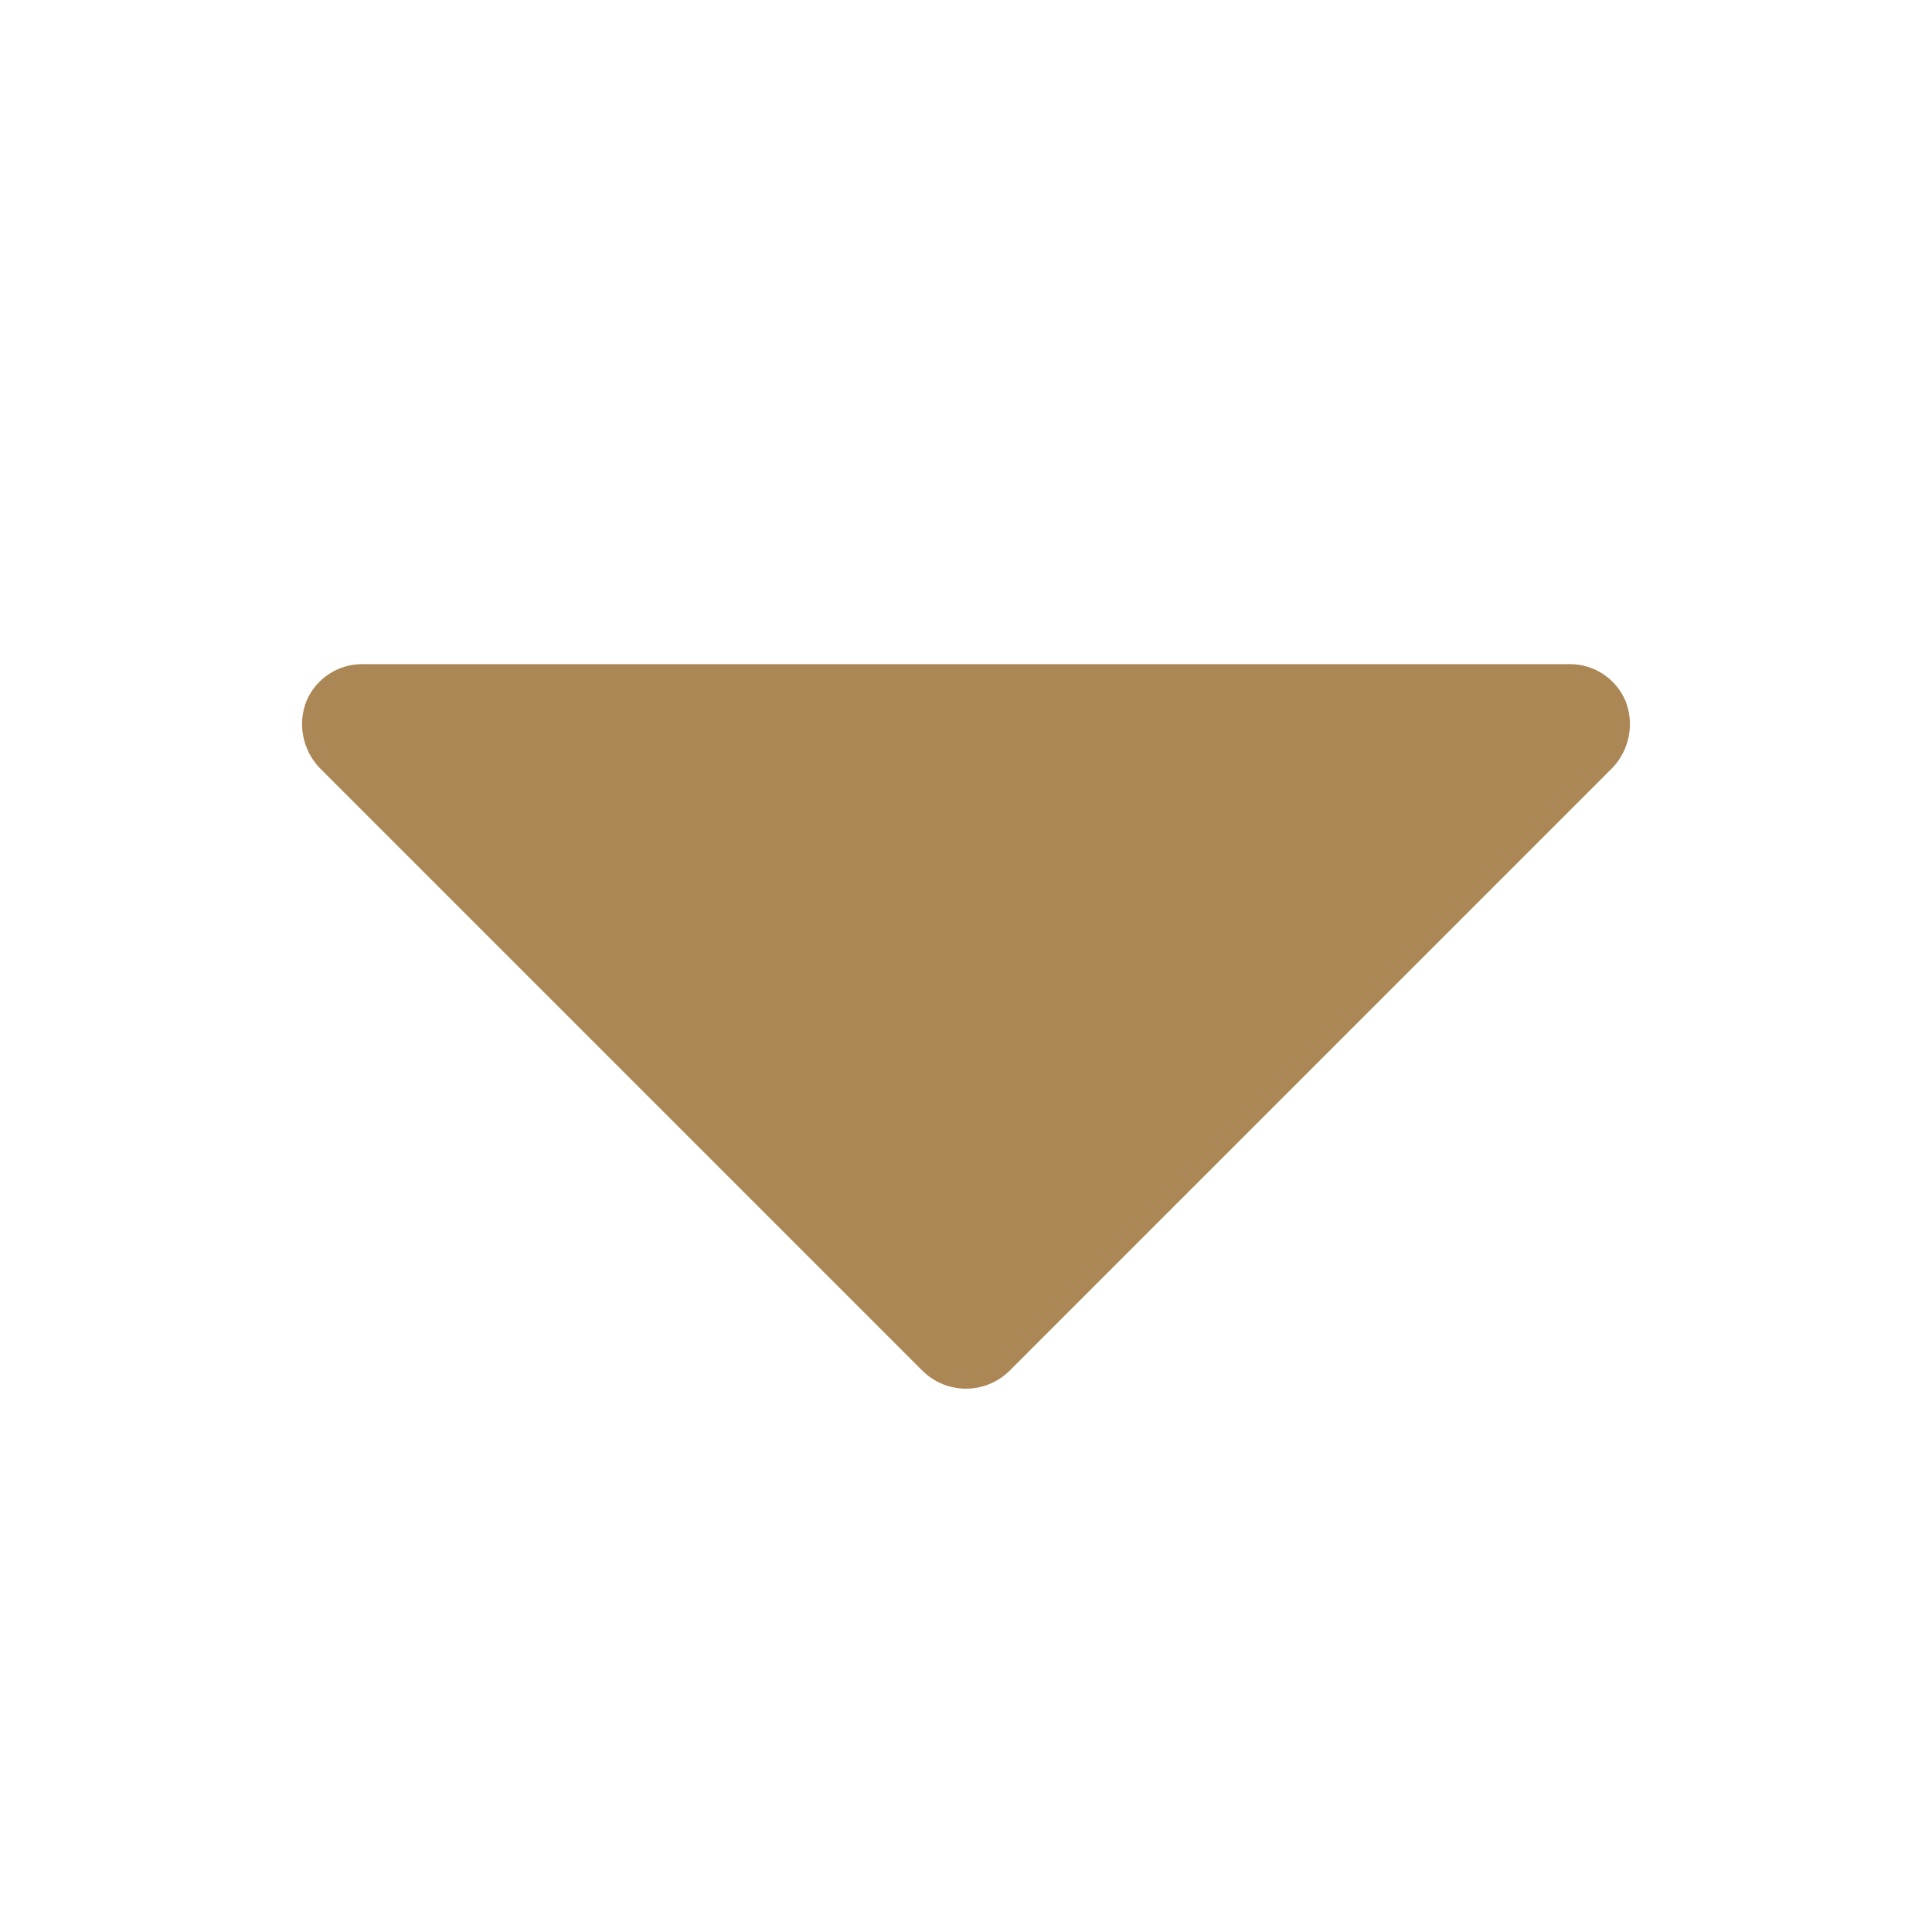
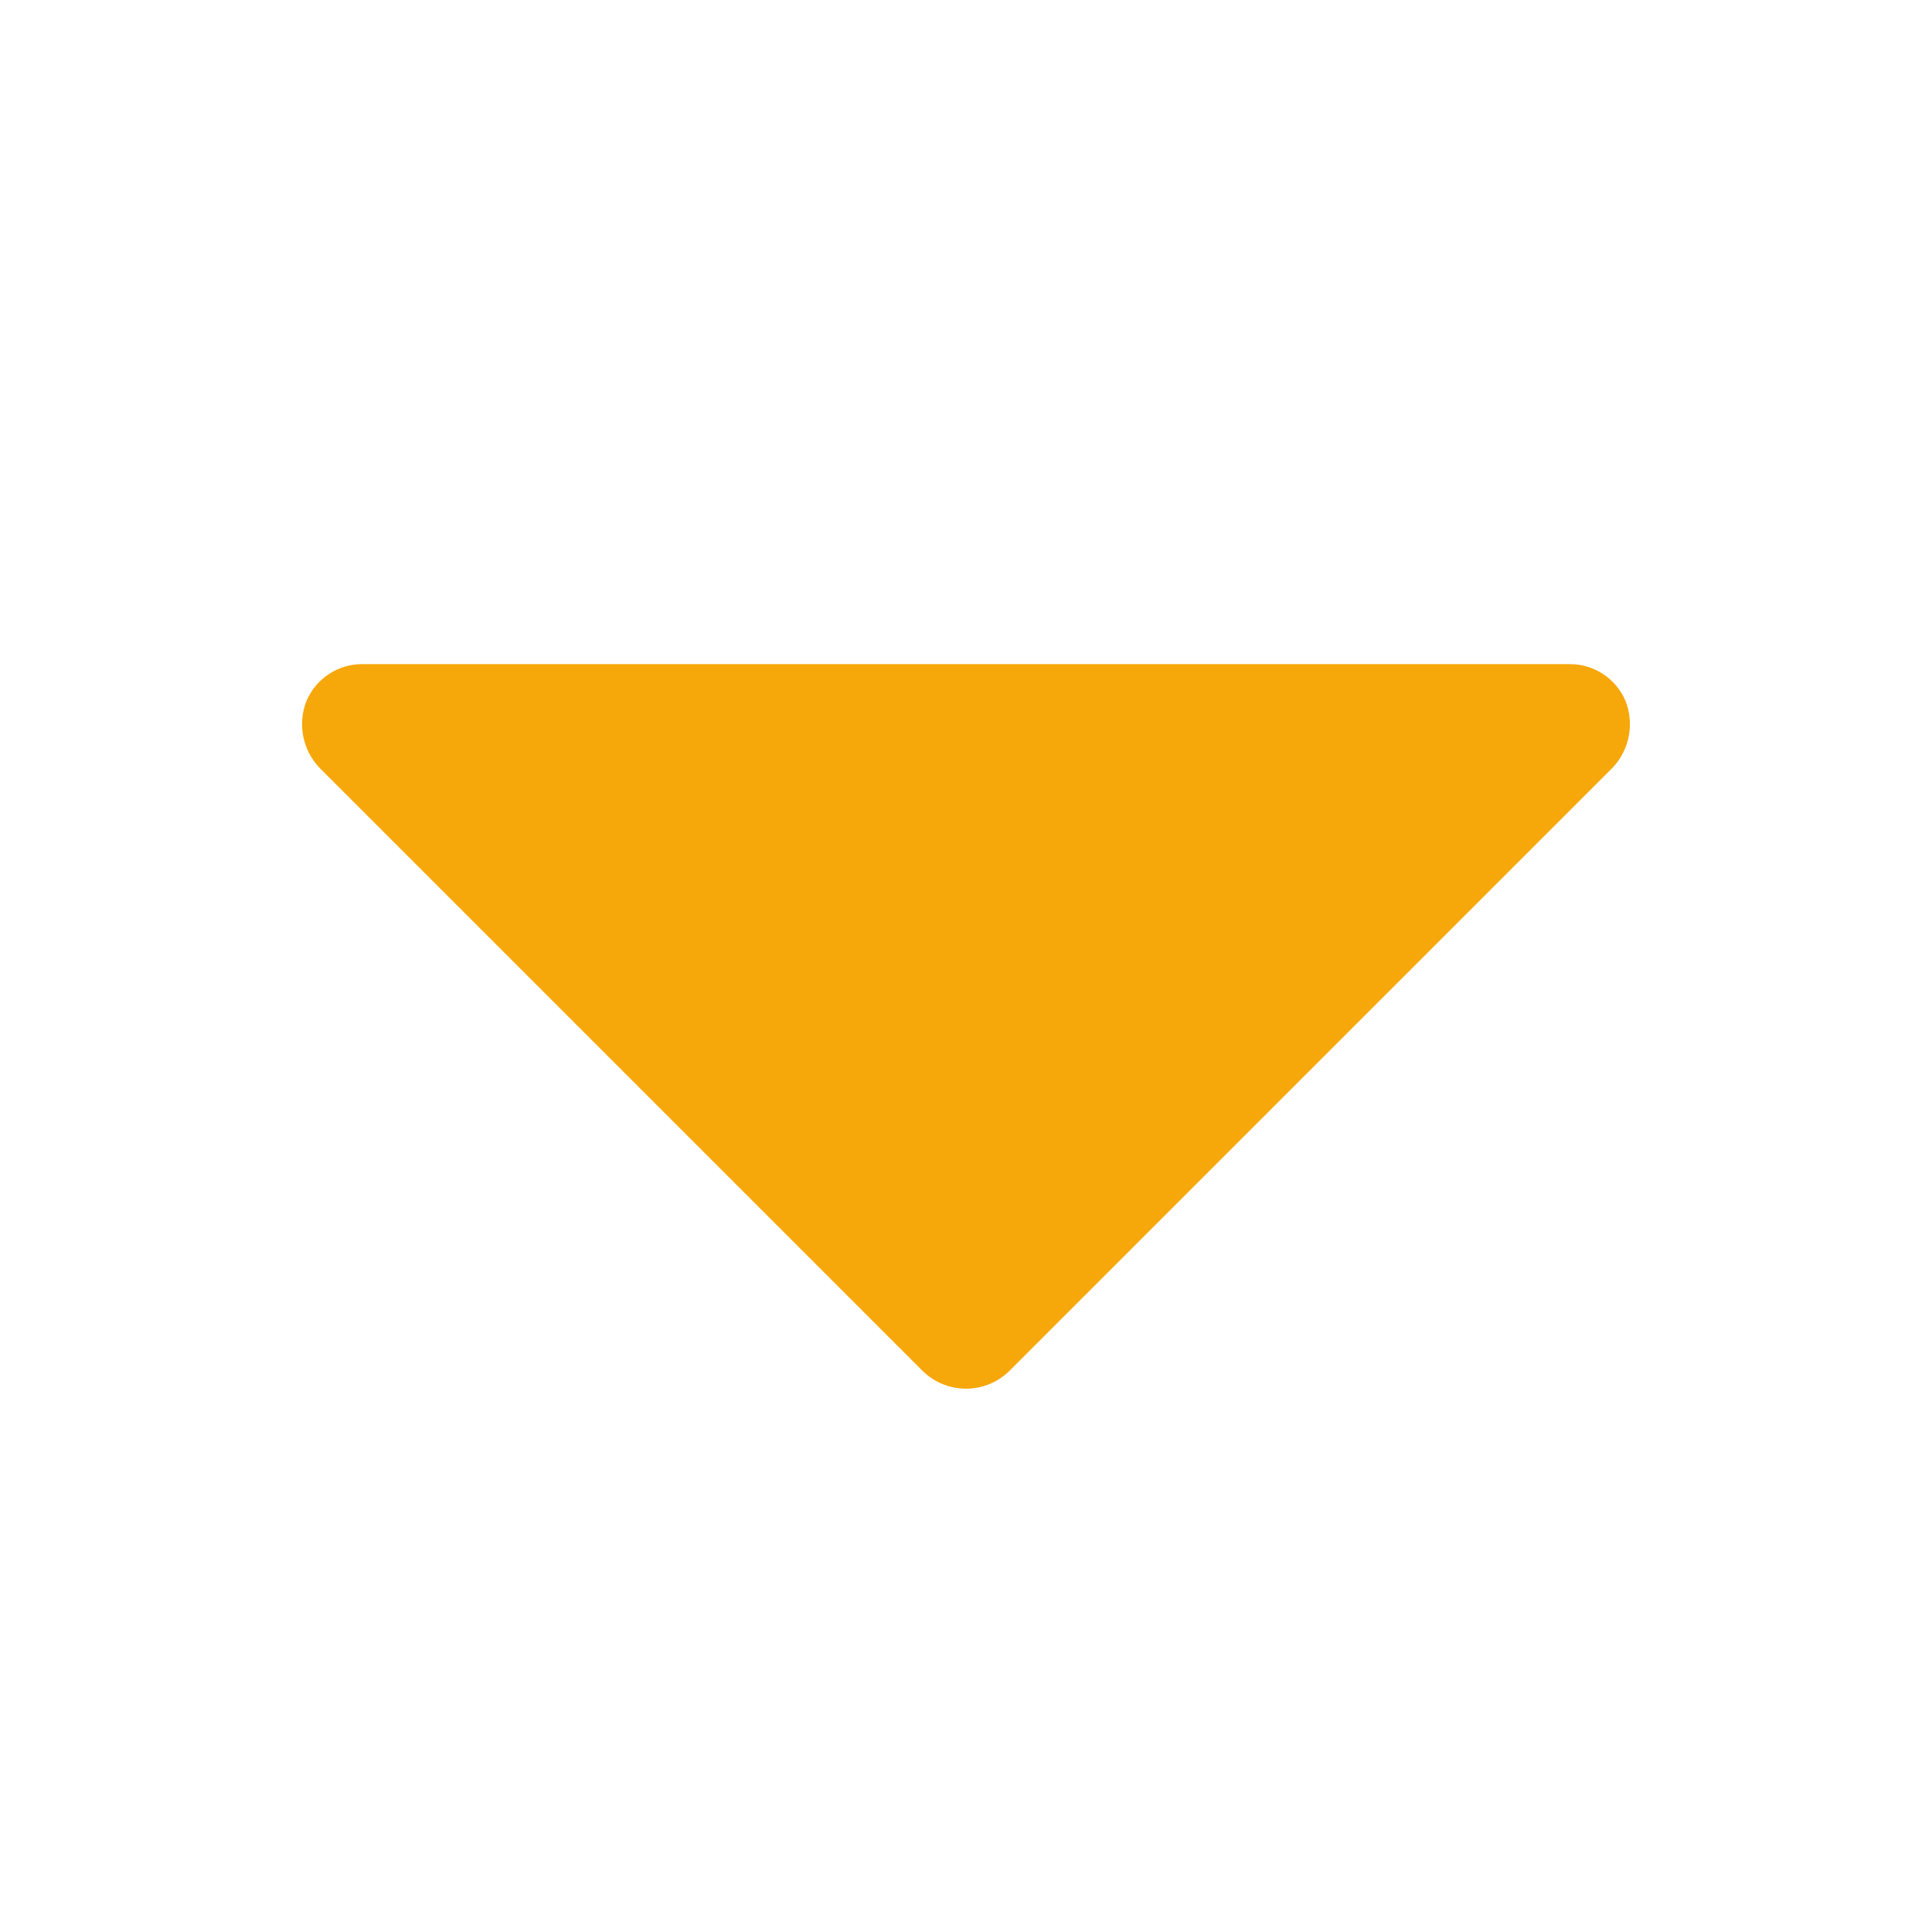
<svg xmlns="http://www.w3.org/2000/svg" version="1.1" width="512" height="512" x="0" y="0" viewBox="0 0 32 32" style="enable-background:new 0 0 512 512" xml:space="preserve" class="">
  <g>
-     <path fill="#ab8756" d="M26.925 11.613A1 1 0 0 0 26 11H6a1 1 0 0 0-.925.613 1.05 1.05 0 0 0 .213 1.1l10 10a1.025 1.025 0 0 0 1.424 0l10-10a1.05 1.05 0 0 0 .213-1.1z" data-original="#ab8756" class="" />
+     <path fill="#f6a709" d="M26.925 11.613A1 1 0 0 0 26 11H6a1 1 0 0 0-.925.613 1.05 1.05 0 0 0 .213 1.1l10 10a1.025 1.025 0 0 0 1.424 0l10-10a1.05 1.05 0 0 0 .213-1.1z" data-original="#f6a709" class="" />
  </g>
</svg>
